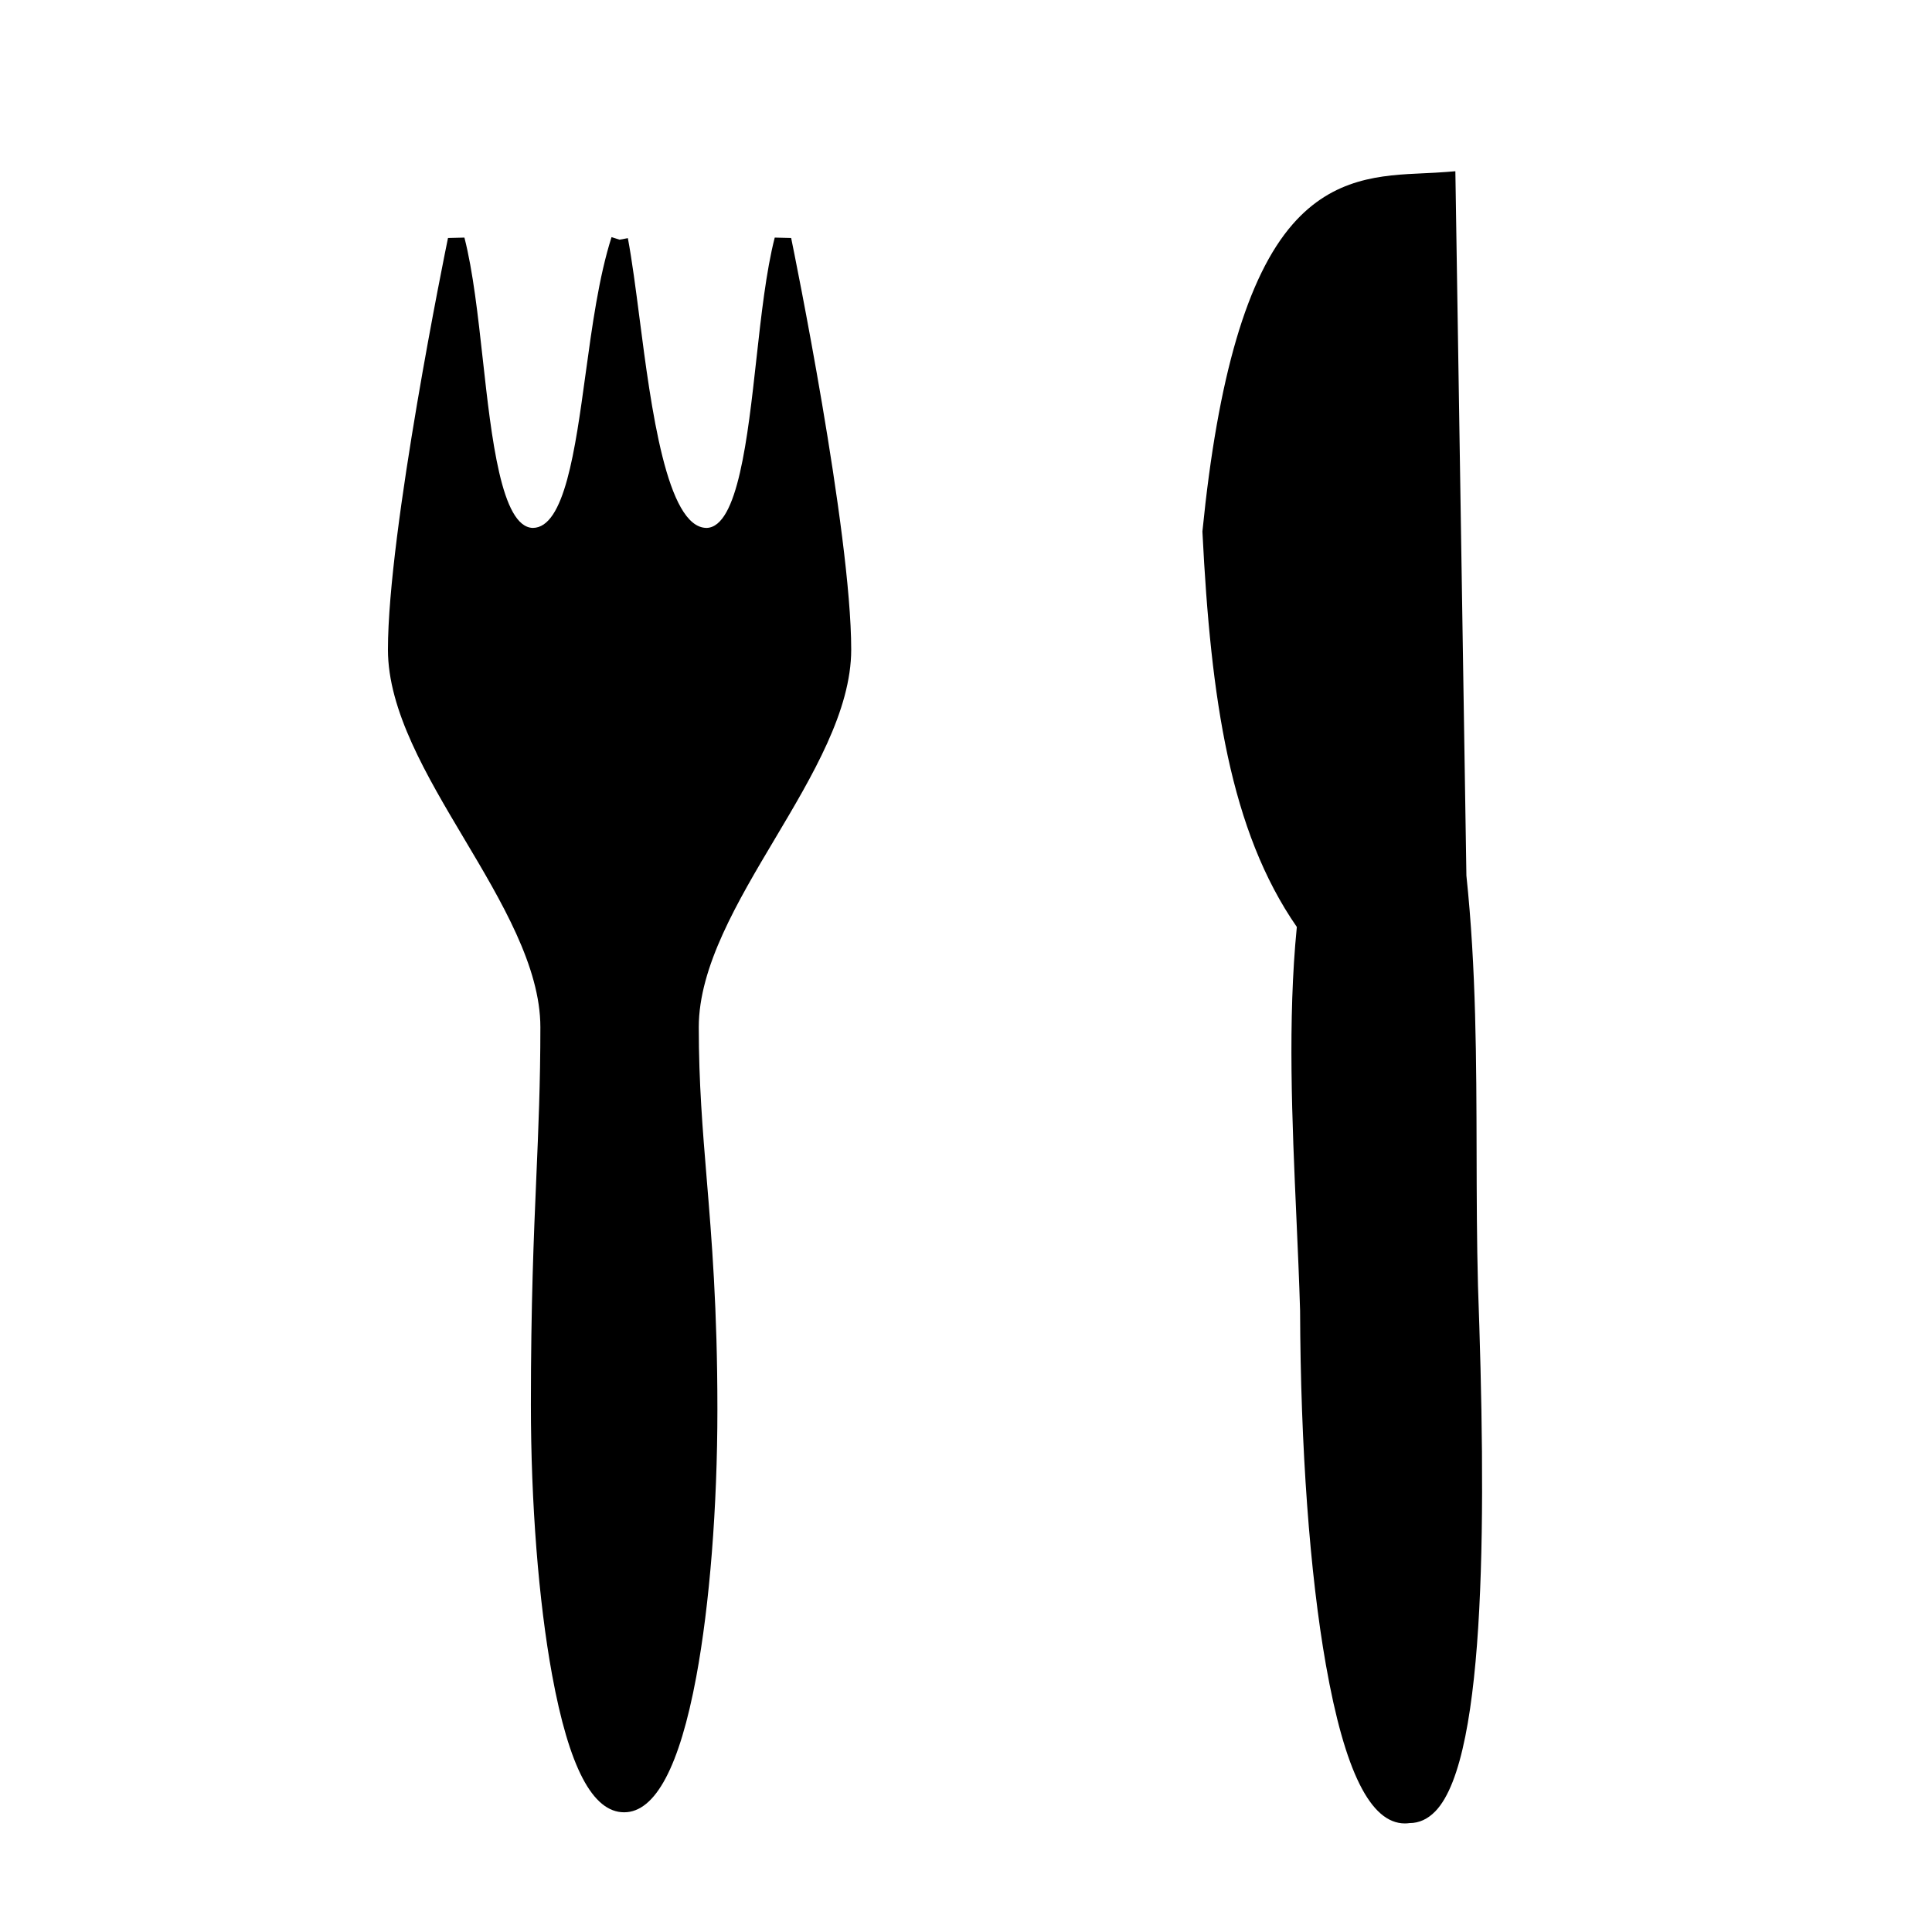
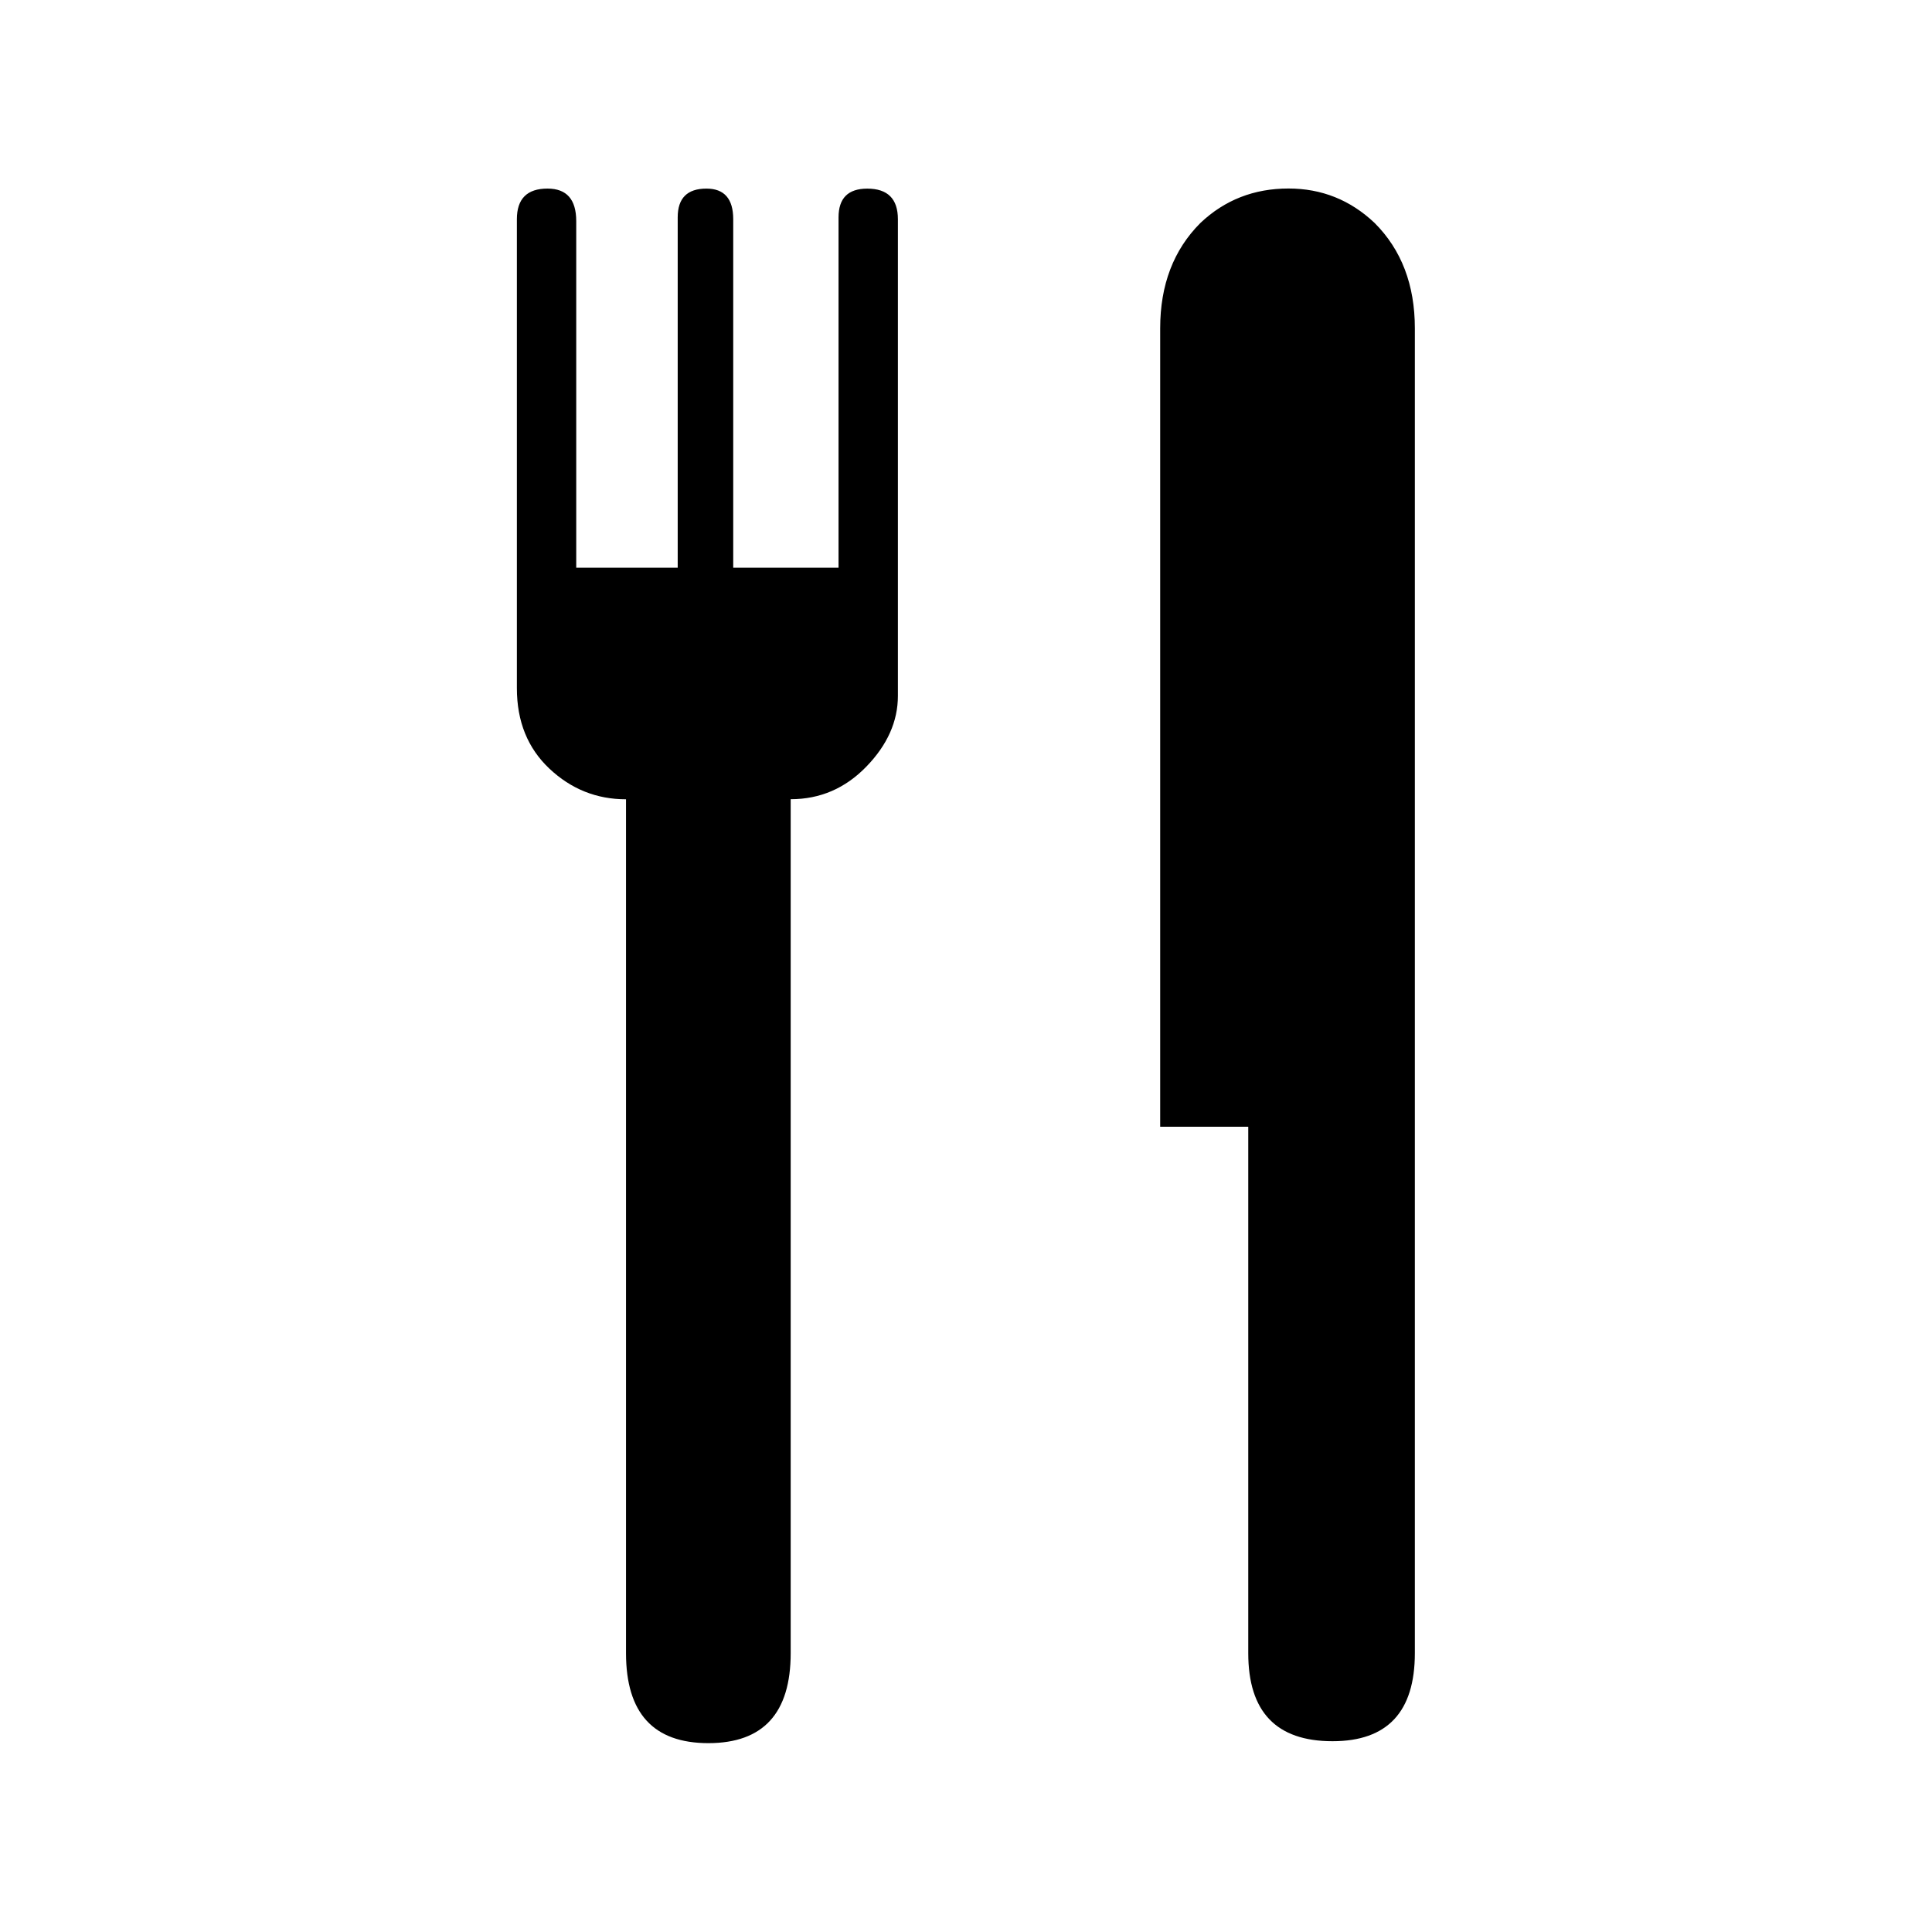
- <svg xmlns="http://www.w3.org/2000/svg" version="1.1" id="svg602" x="0px" y="0px" width="579.997px" height="579.997px" viewBox="0 0 579.997 579.997" enable-background="new 0 0 579.997 579.997" xml:space="preserve">
-   <path fill="param(fill) #000" stroke="param(outline) #FFF" stroke-width="param(outline-width) 0" d="M232.579,71.326c-2.586,10.068-4.073,23.513-5.511,36.514  c-2.61,23.602-5.569,50.353-14.917,50.643c-12.017,0-16.714-36.309-20.144-62.82c-1.155-8.929-2.246-17.362-3.519-24.171L186,71.956  l-2.411-0.771c-3.806,11.907-5.843,26.804-7.813,41.209c-3.098,22.658-6.302,46.088-15.848,46.089  c-9.426-0.291-12.385-27.041-14.995-50.642c-1.438-13.002-2.925-26.446-5.512-36.516l-4.93,0.12  c-0.736,3.581-18.03,88.099-18.03,123.57c0,18.31,11.618,37.836,22.854,56.719c11.262,18.926,22.907,38.496,22.907,56.631  c0,16.751-0.59,30.486-1.214,45.029c-0.766,17.836-1.633,38.051-1.633,68.315c0,29.445,2.313,58.973,6.349,81.011  c5.094,27.817,12.174,41.34,21.646,41.34c9.351,0,16.634-13.677,21.646-40.649c4.036-21.716,6.351-50.997,6.351-80.337  c0-30.312-1.705-50.969-3.21-69.194c-1.224-14.817-2.38-28.813-2.38-45.515c0-18.135,11.646-37.705,22.907-56.631  c11.235-18.883,22.854-38.409,22.854-56.719c0-35.472-17.294-119.989-18.03-123.57L232.579,71.326z" />
-   <path fill="param(fill) #000" stroke="param(outline) #FFF" stroke-width="param(outline-width) 0" d="M443.7,386.017c-0.354-13.346-0.386-26.931-0.416-40.069  c-0.063-27.208-0.127-55.34-3.063-83.077c-1.092-69.589-2.185-139.179-3.271-208.765l-0.042-2.7l-2.692,0.217  c-2.192,0.177-4.399,0.278-6.737,0.386c-12.732,0.584-27.163,1.247-39.458,15.364c-13.557,15.566-22.399,45.661-27.031,92.004  l-0.019,0.189l0.01,0.189c2.515,50.214,8.313,89.633,28.335,118.523c-2.772,28.047-1.429,58.166-0.128,87.305  c0.432,9.683,0.84,18.829,1.104,27.859c0.147,41.13,2.9,78.9,7.75,106.354c5.658,32.032,13.415,47.604,23.713,47.606  c0.001,0,0.002,0,0.003,0c0.465,0,0.938-0.035,1.407-0.103c2.863,0,5.474-1.2,7.758-3.567  C446.653,527.431,446.014,450.872,443.7,386.017z" />
+ <svg xmlns="http://www.w3.org/2000/svg" version="1.1" viewBox="0 0 512 512">
+   <path d="m165.9 211.8v226.3q0 23.85 21.82 23.85t21.82-23.85v-226.3q11.67 0 20.04-8.625 8.372-8.626 8.372-18.77v-126.3q0-8.118-8.119-8.118-7.611 0-7.611 7.611v92.85h-27.91v-92.35q0-8.118-7.103-8.118-7.611 0-7.611 7.611v92.85h-26.89v-91.84q0-8.626-7.611-8.626-8.119 0-8.119 8.118v124.3q0 13.19 8.626 21.31 8.626 8.118 20.3 8.118zm164.9 226.3q0 23.34 22.33 23.34 21.82 0 21.82-23.34v-351.1q0-17.25-10.66-27.91-9.64-9.133-22.83-9.133-13.7 0-23.34 9.133-10.66 10.66-10.66 27.91v211.6h23.34v139.5z" />
</svg>
